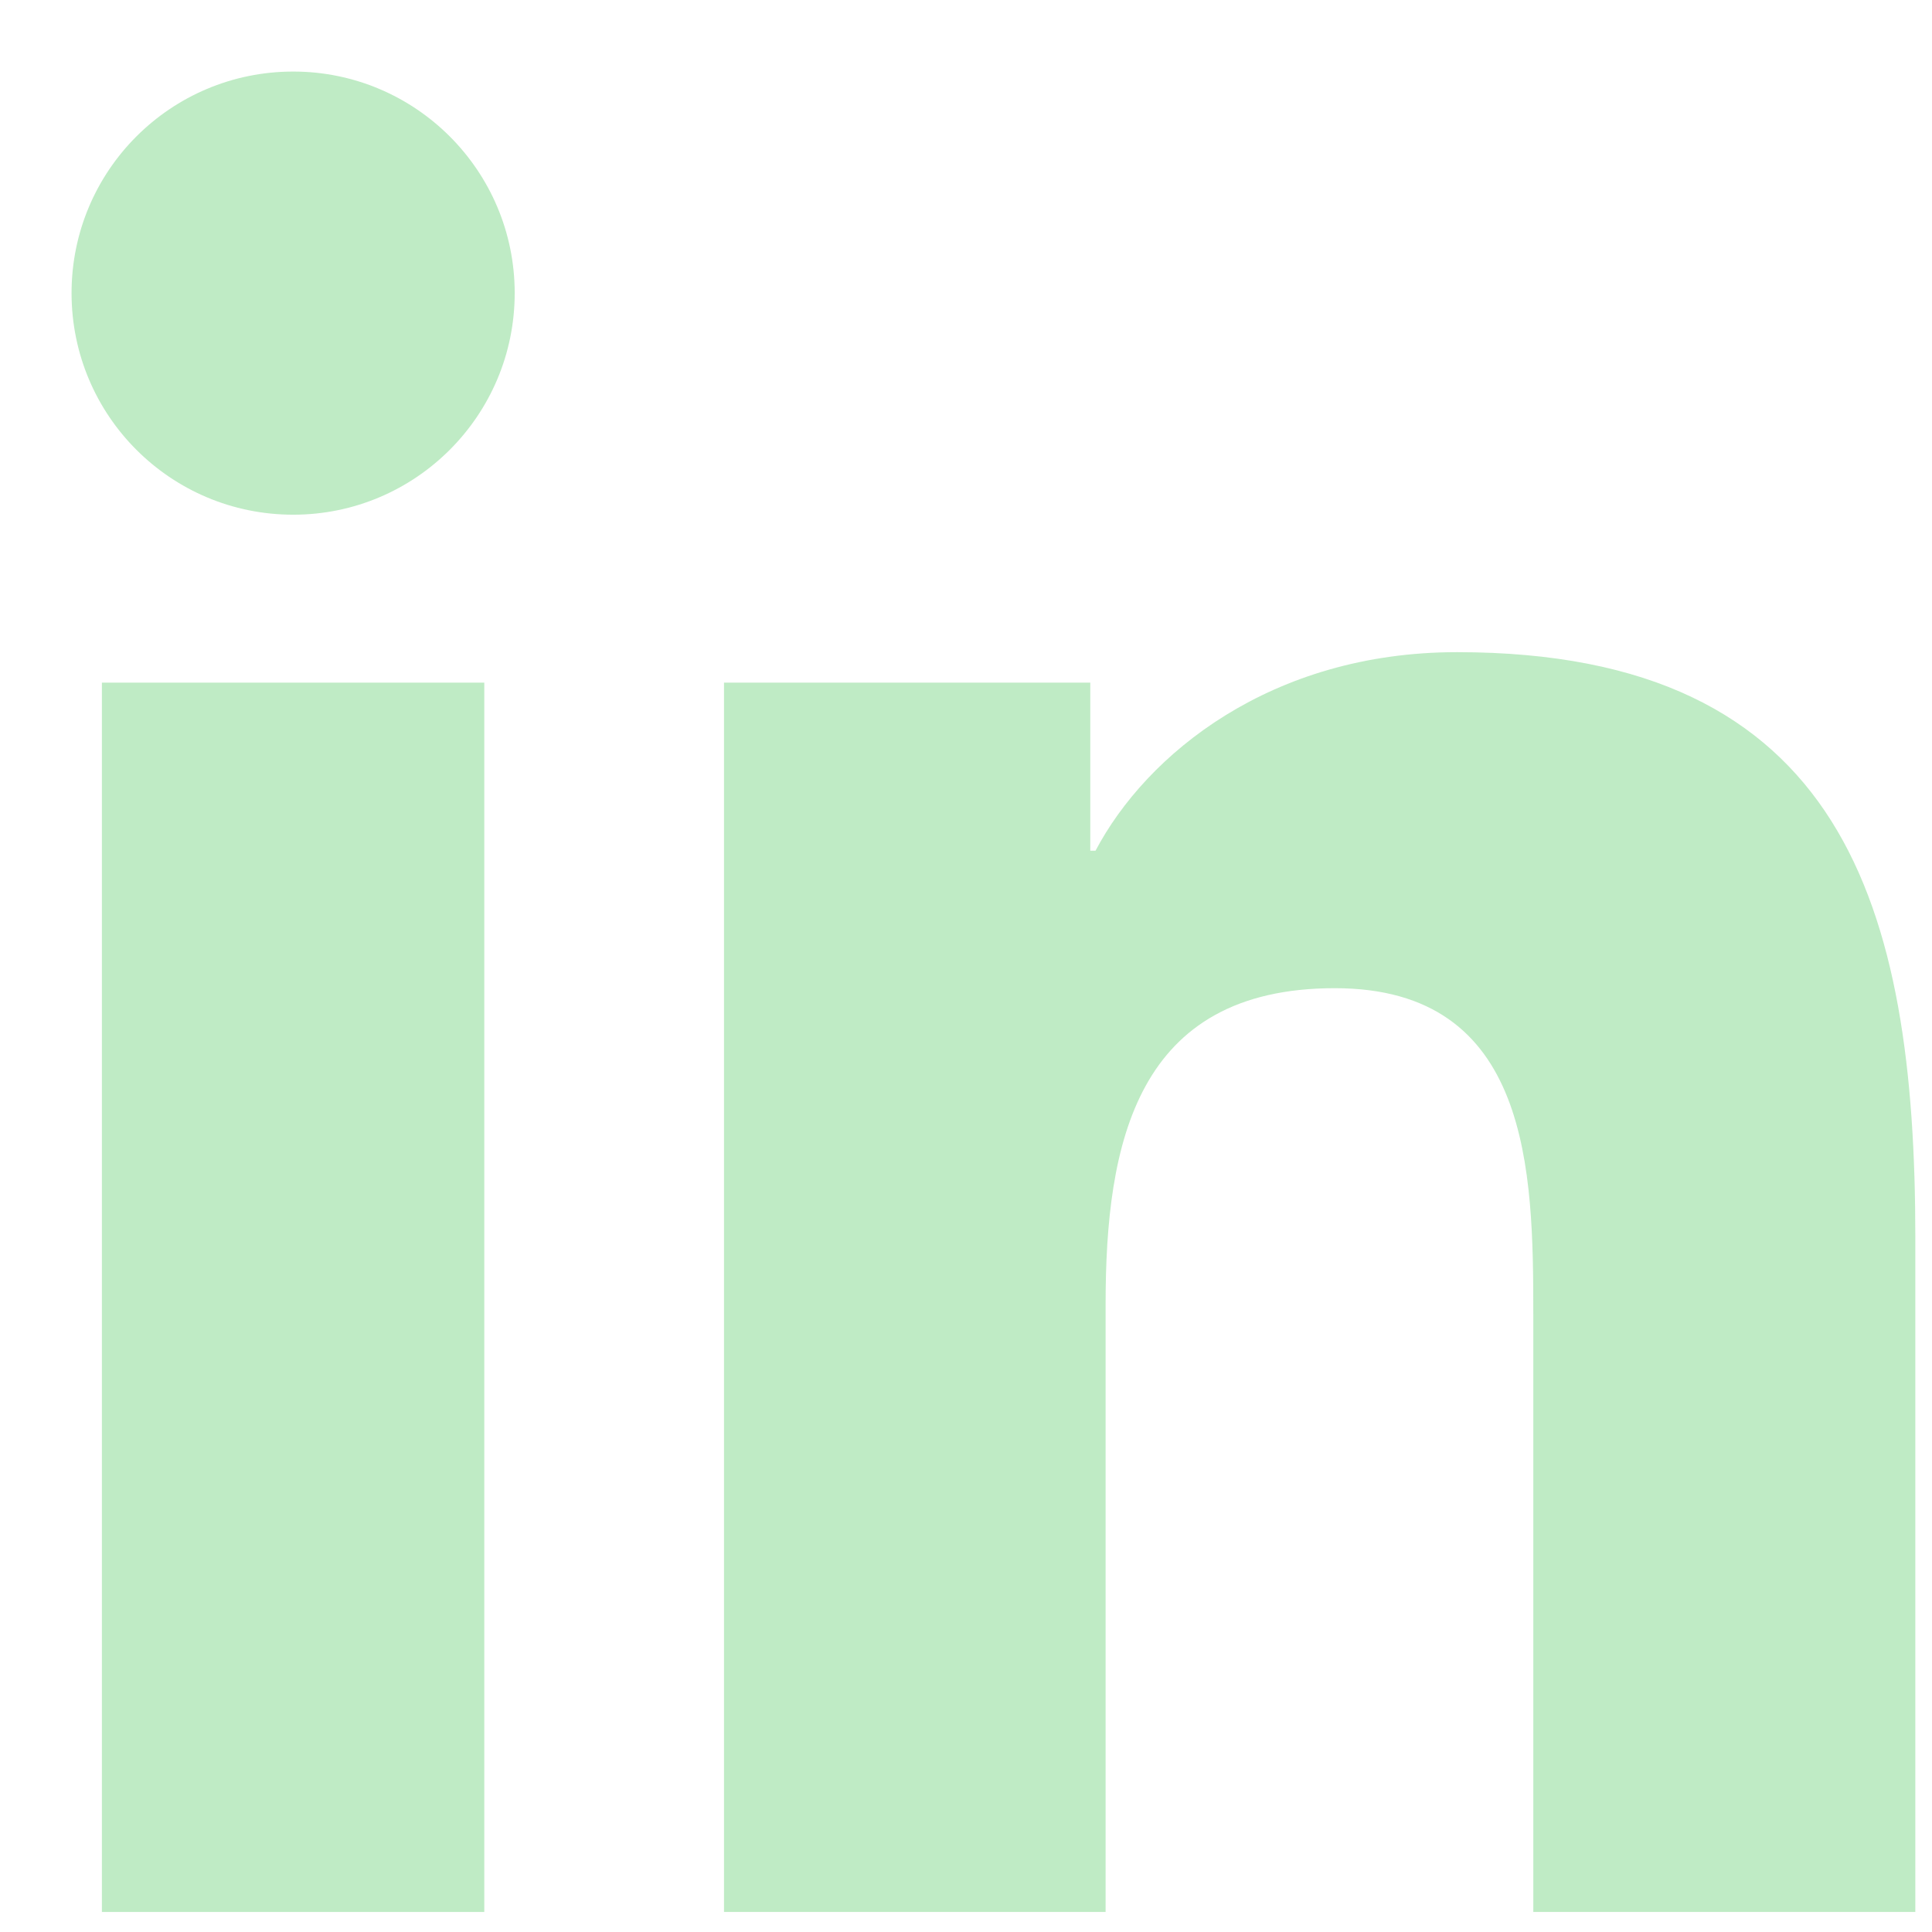
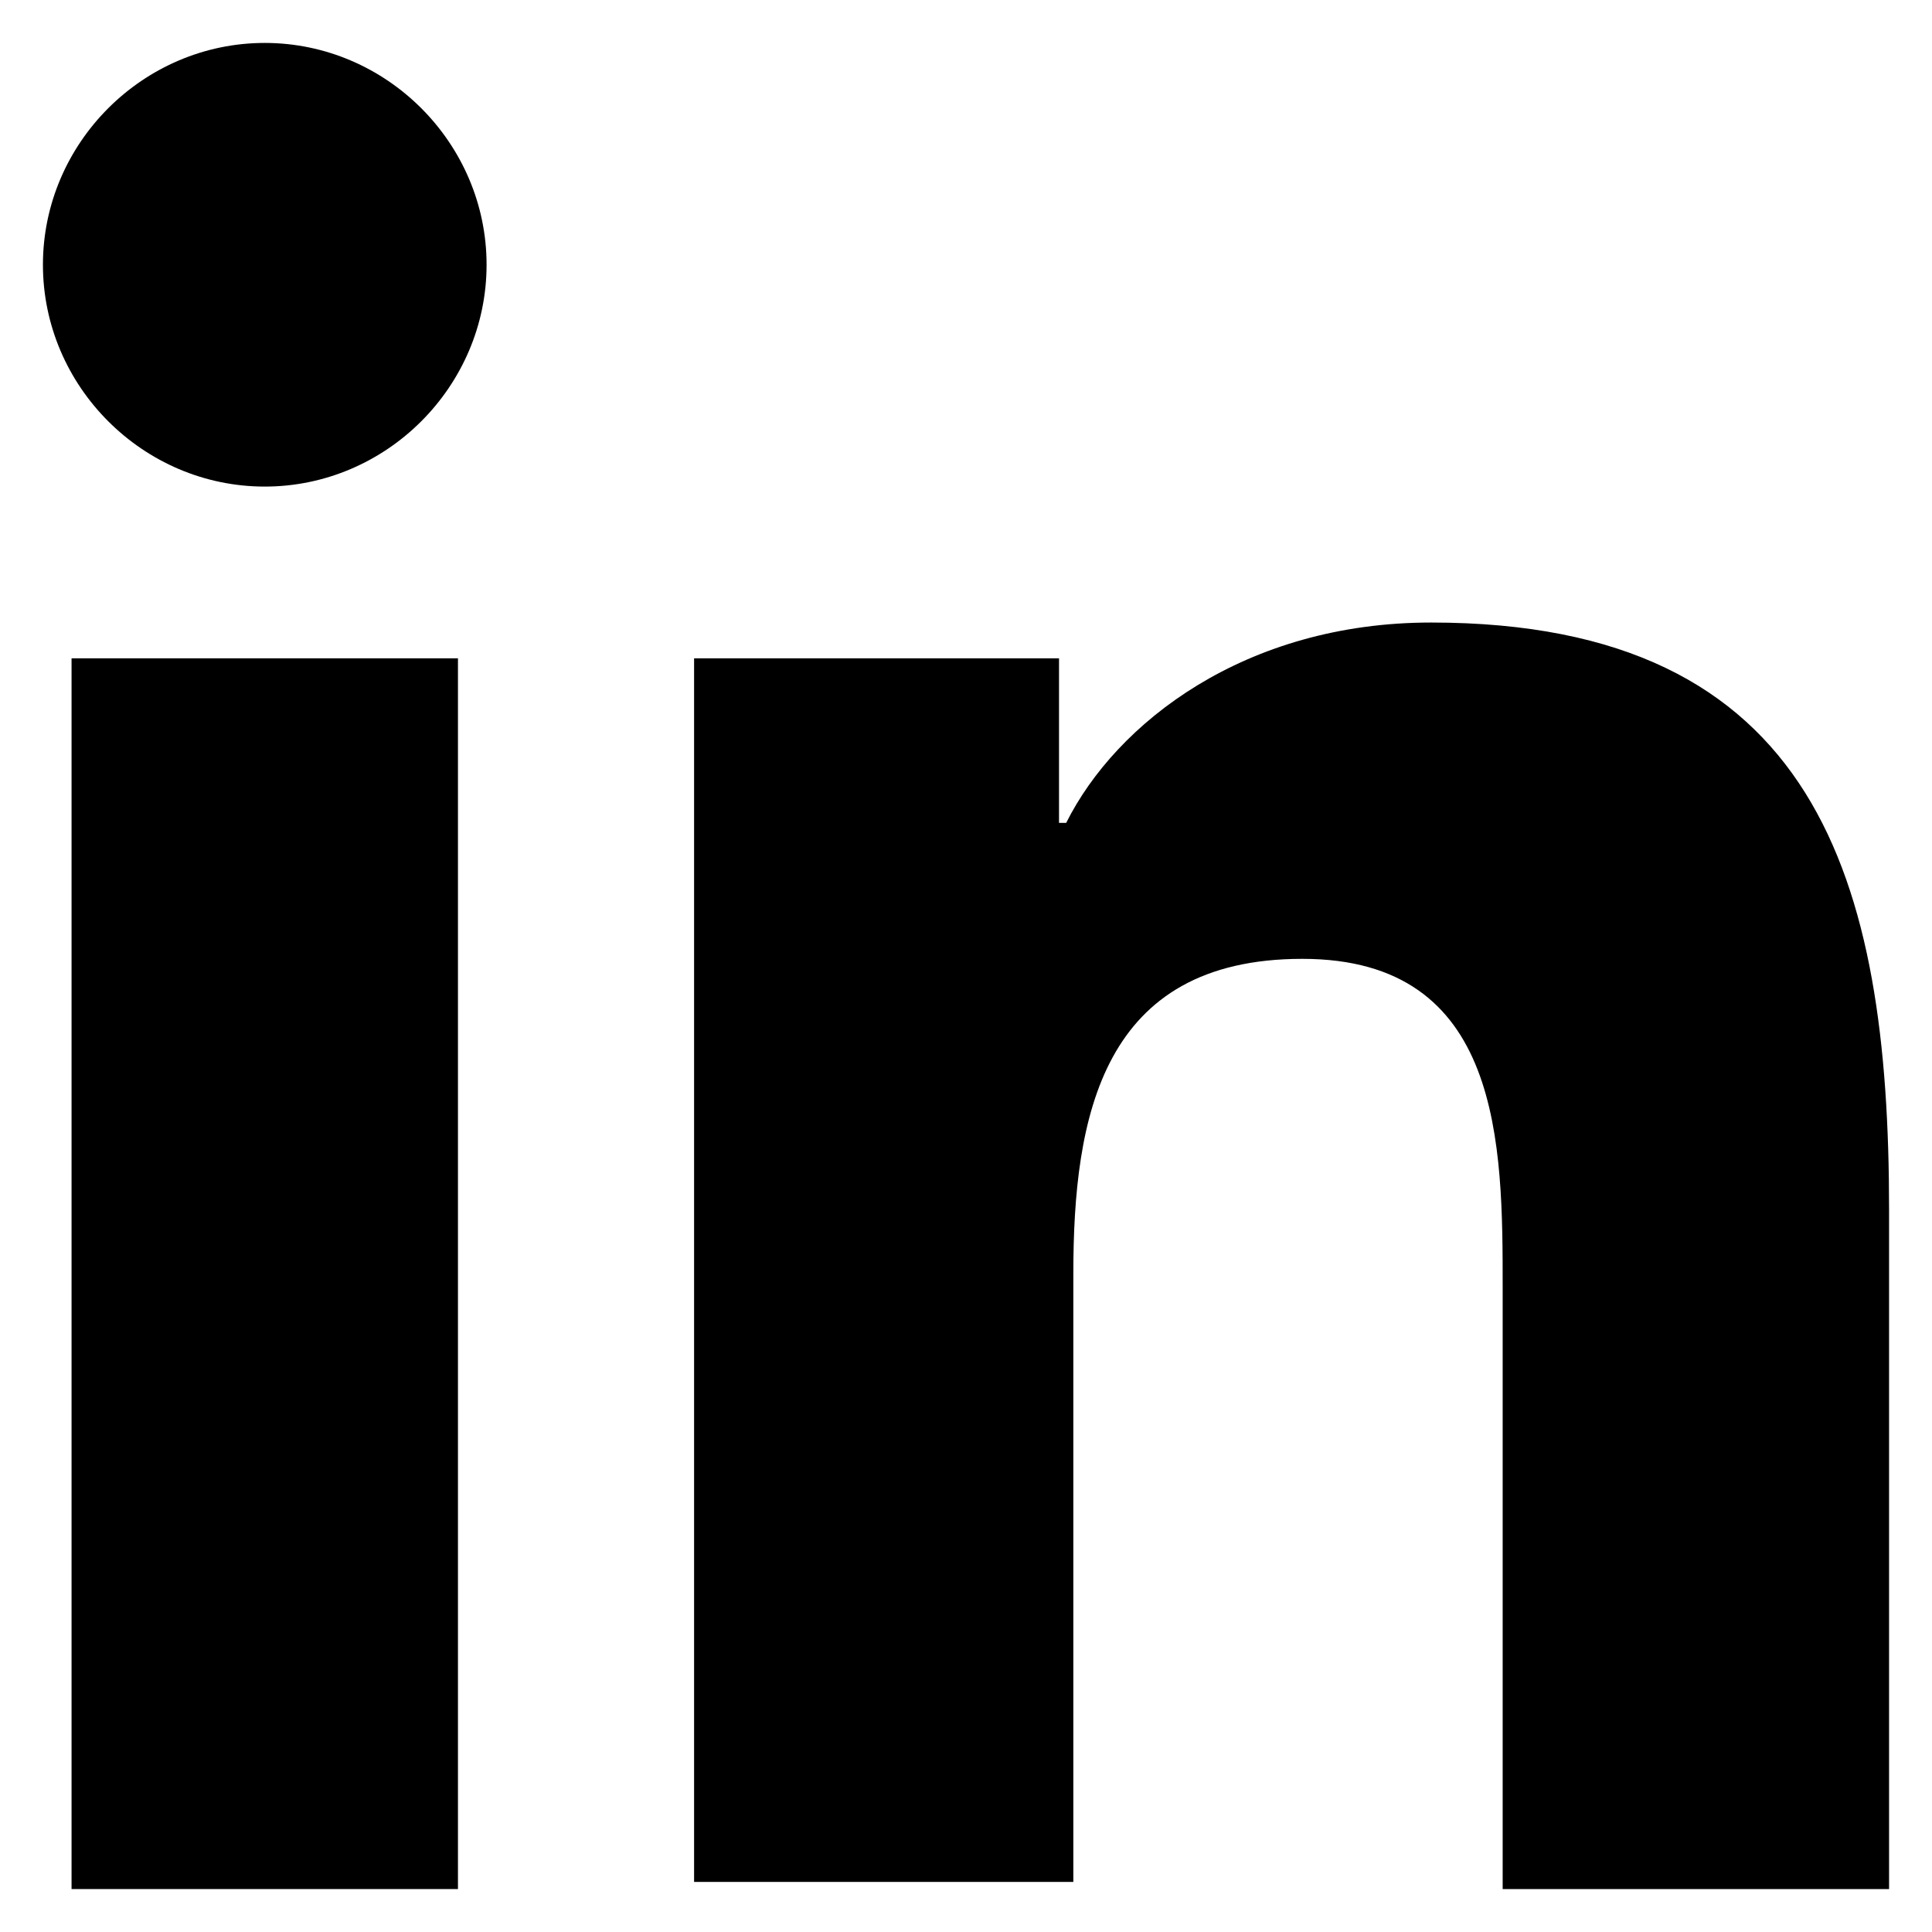
- <svg xmlns="http://www.w3.org/2000/svg" width="27px" height="27px" viewBox="-1 0 27 27" version="1.1">
-   <g id="Group-17" stroke="none" stroke-width="1" fill="none" fill-rule="evenodd" transform="translate(0, 1)">
-     <polygon id="Fill-1" fill="rgba(42,189,60,.3)" points="0.424 25.72 5.768 25.72 5.768 8.54 0.424 8.54" />
-     <path d="M3.098,6.193 C1.383,6.193 -0,4.806 -0,3.096 C-0,1.387 1.383,-0 3.098,-0 C4.806,-0 6.193,1.387 6.193,3.096 C6.193,4.806 4.806,6.193 3.098,6.193" id="Fill-2" fill="rgba(42,189,60,.3)" />
-     <path d="M25.767,25.72 L20.428,25.72 L20.428,17.365 C20.428,15.373 20.394,12.81 17.654,12.81 C14.875,12.81 14.451,14.982 14.451,17.223 L14.451,25.72 L9.118,25.72 L9.118,8.54 L14.237,8.54 L14.237,10.889 L14.31,10.889 C15.022,9.538 16.764,8.114 19.362,8.114 C24.768,8.114 25.767,11.671 25.767,16.298 L25.767,25.72 Z" id="Fill-5" fill="rgba(42,189,60,.3)" />
-   </g>
+ <svg width="27px" height="27px" viewBox="1 -1 27 27">
+   <polygon points="2,25.4 7.4,25.4 7.4,8.2 2,8.2 " />
+   <path d="M4.7,5.8C3,5.8,1.6,4.4,1.6,2.7C1.6,1,3-0.4,4.7-0.4c1.7,0,3.1,1.4,3.1,3.1  C7.8,4.4,6.4,5.8,4.7,5.8" />
+   <path d="M27.4,25.4H22V17c0-2,0-4.6-2.8-4.6c-2.8,0-3.2,2.2-3.2,4.4v8.5h-5.3V8.2h5.1v2.3h0.1  c0.7-1.4,2.5-2.8,5.1-2.8c5.4,0,6.4,3.6,6.4,8.2V25.4z" />
</svg>
